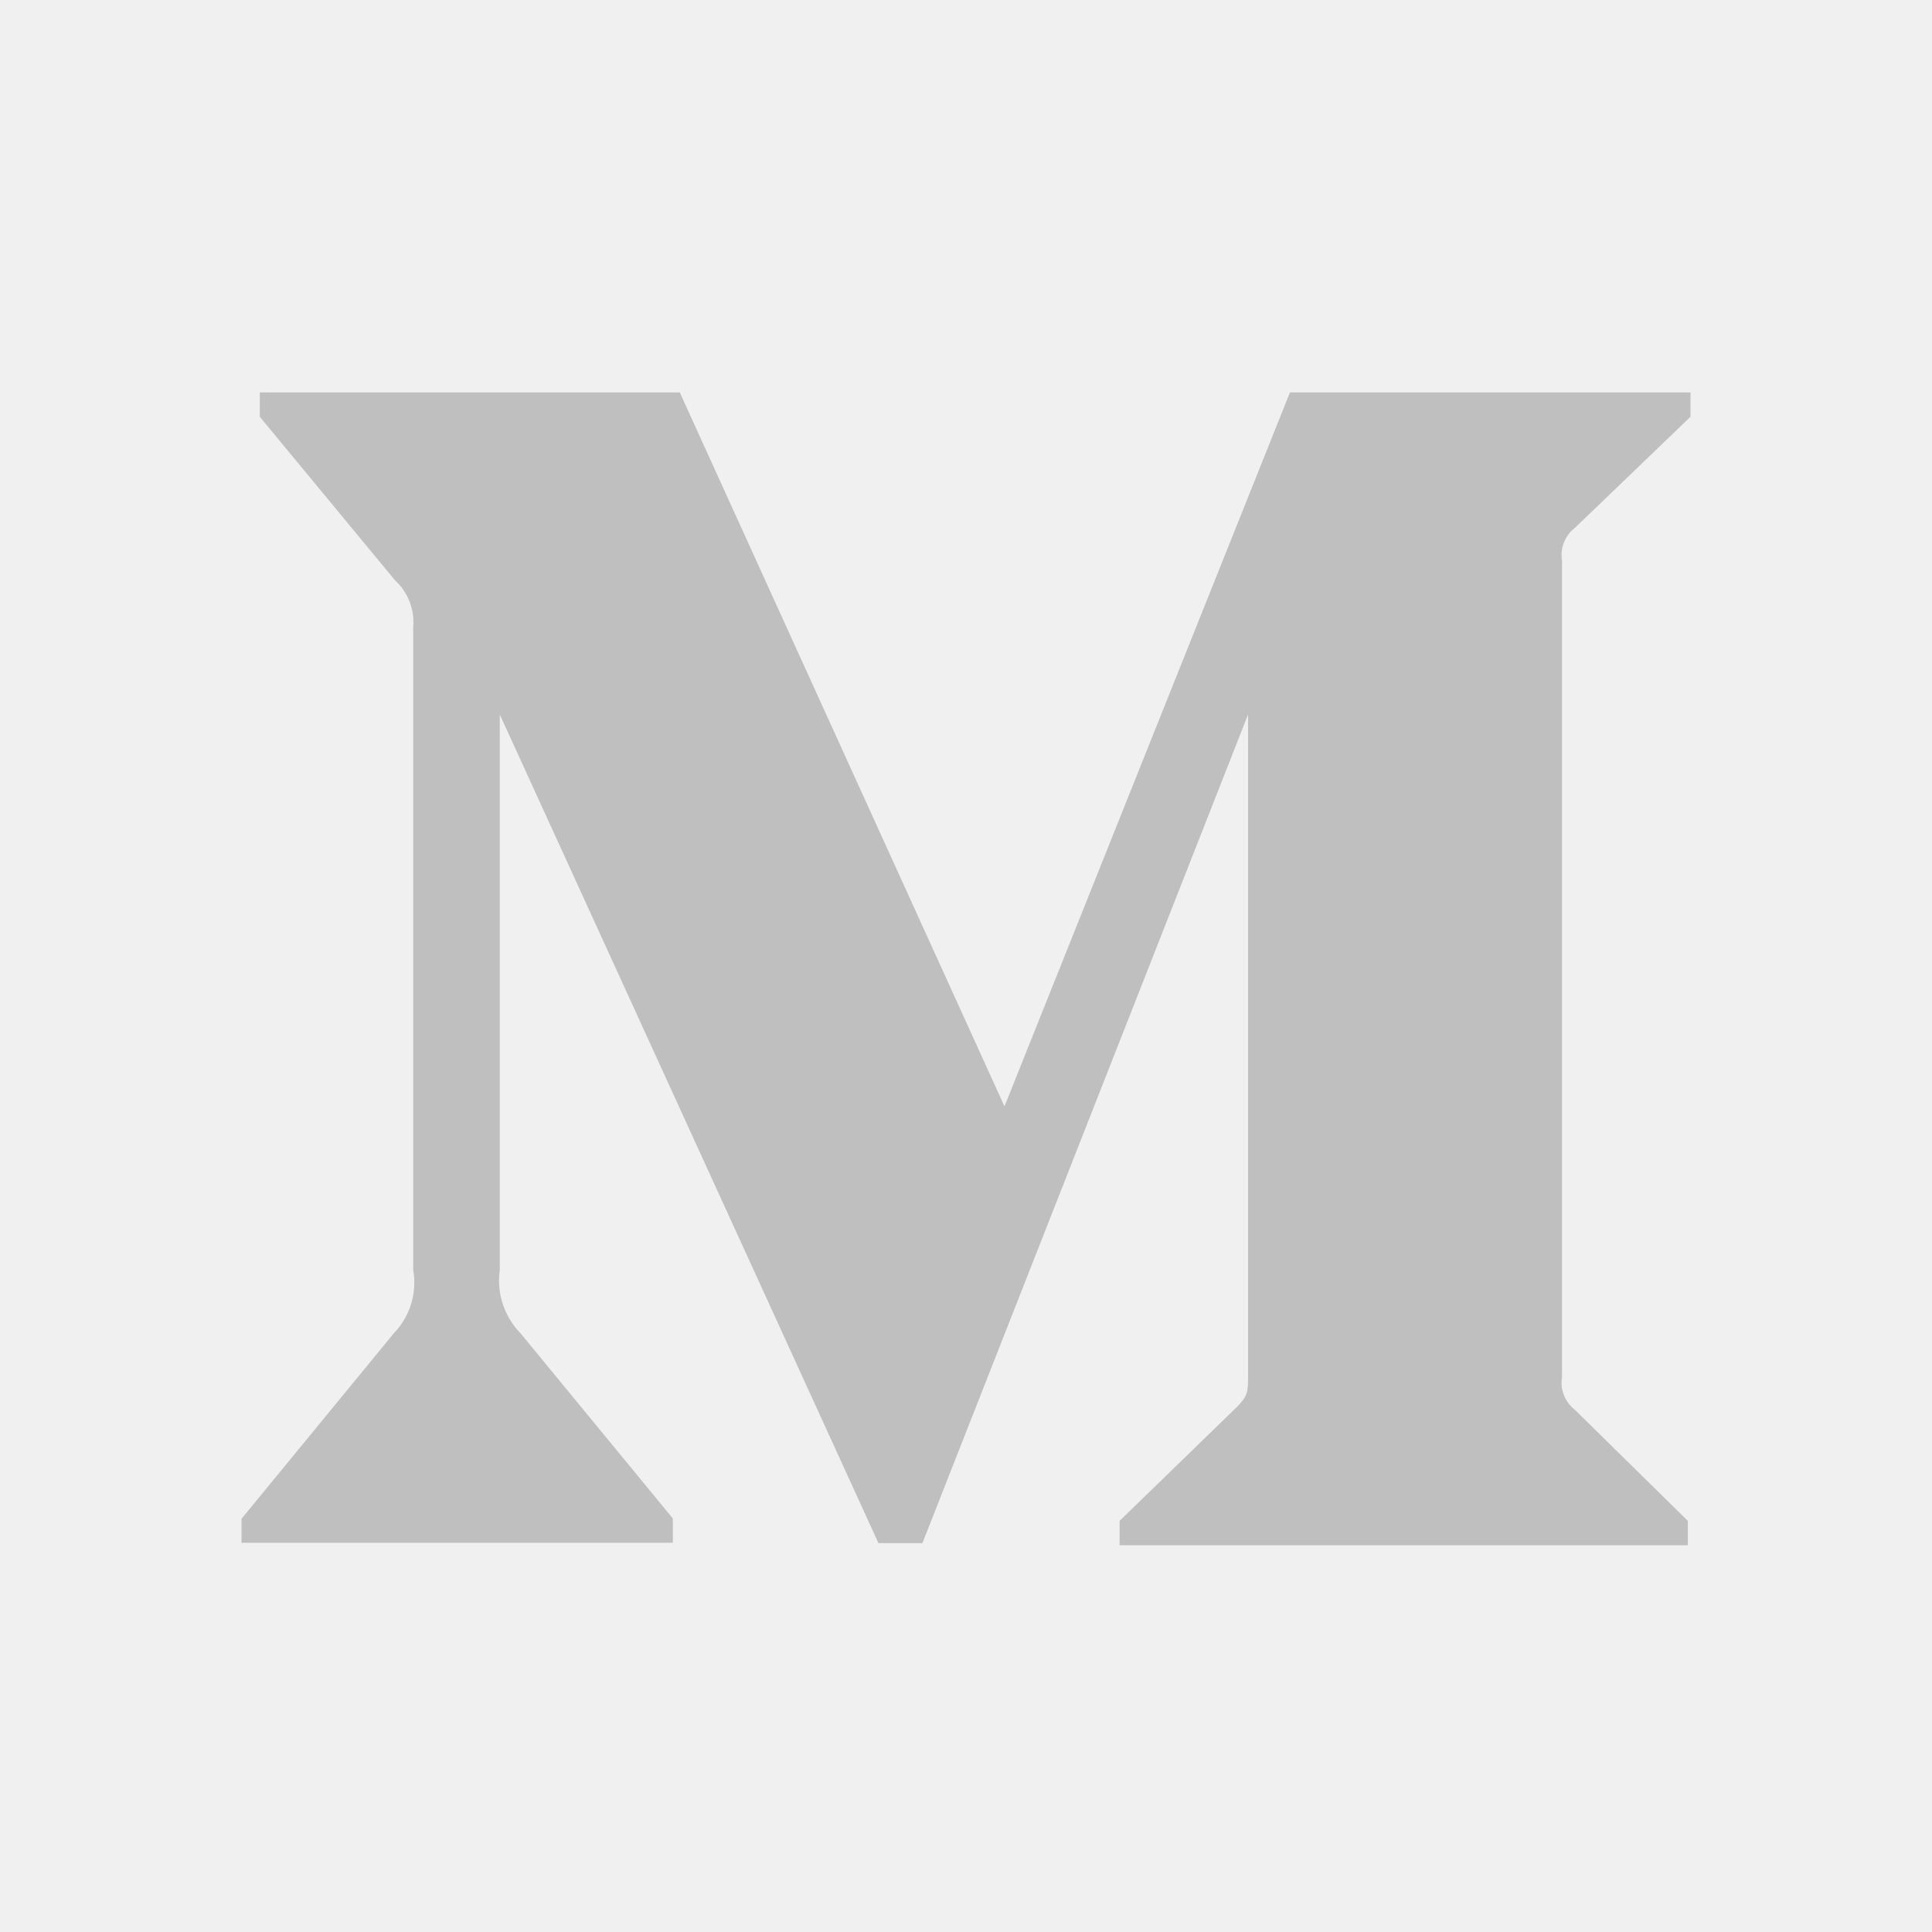
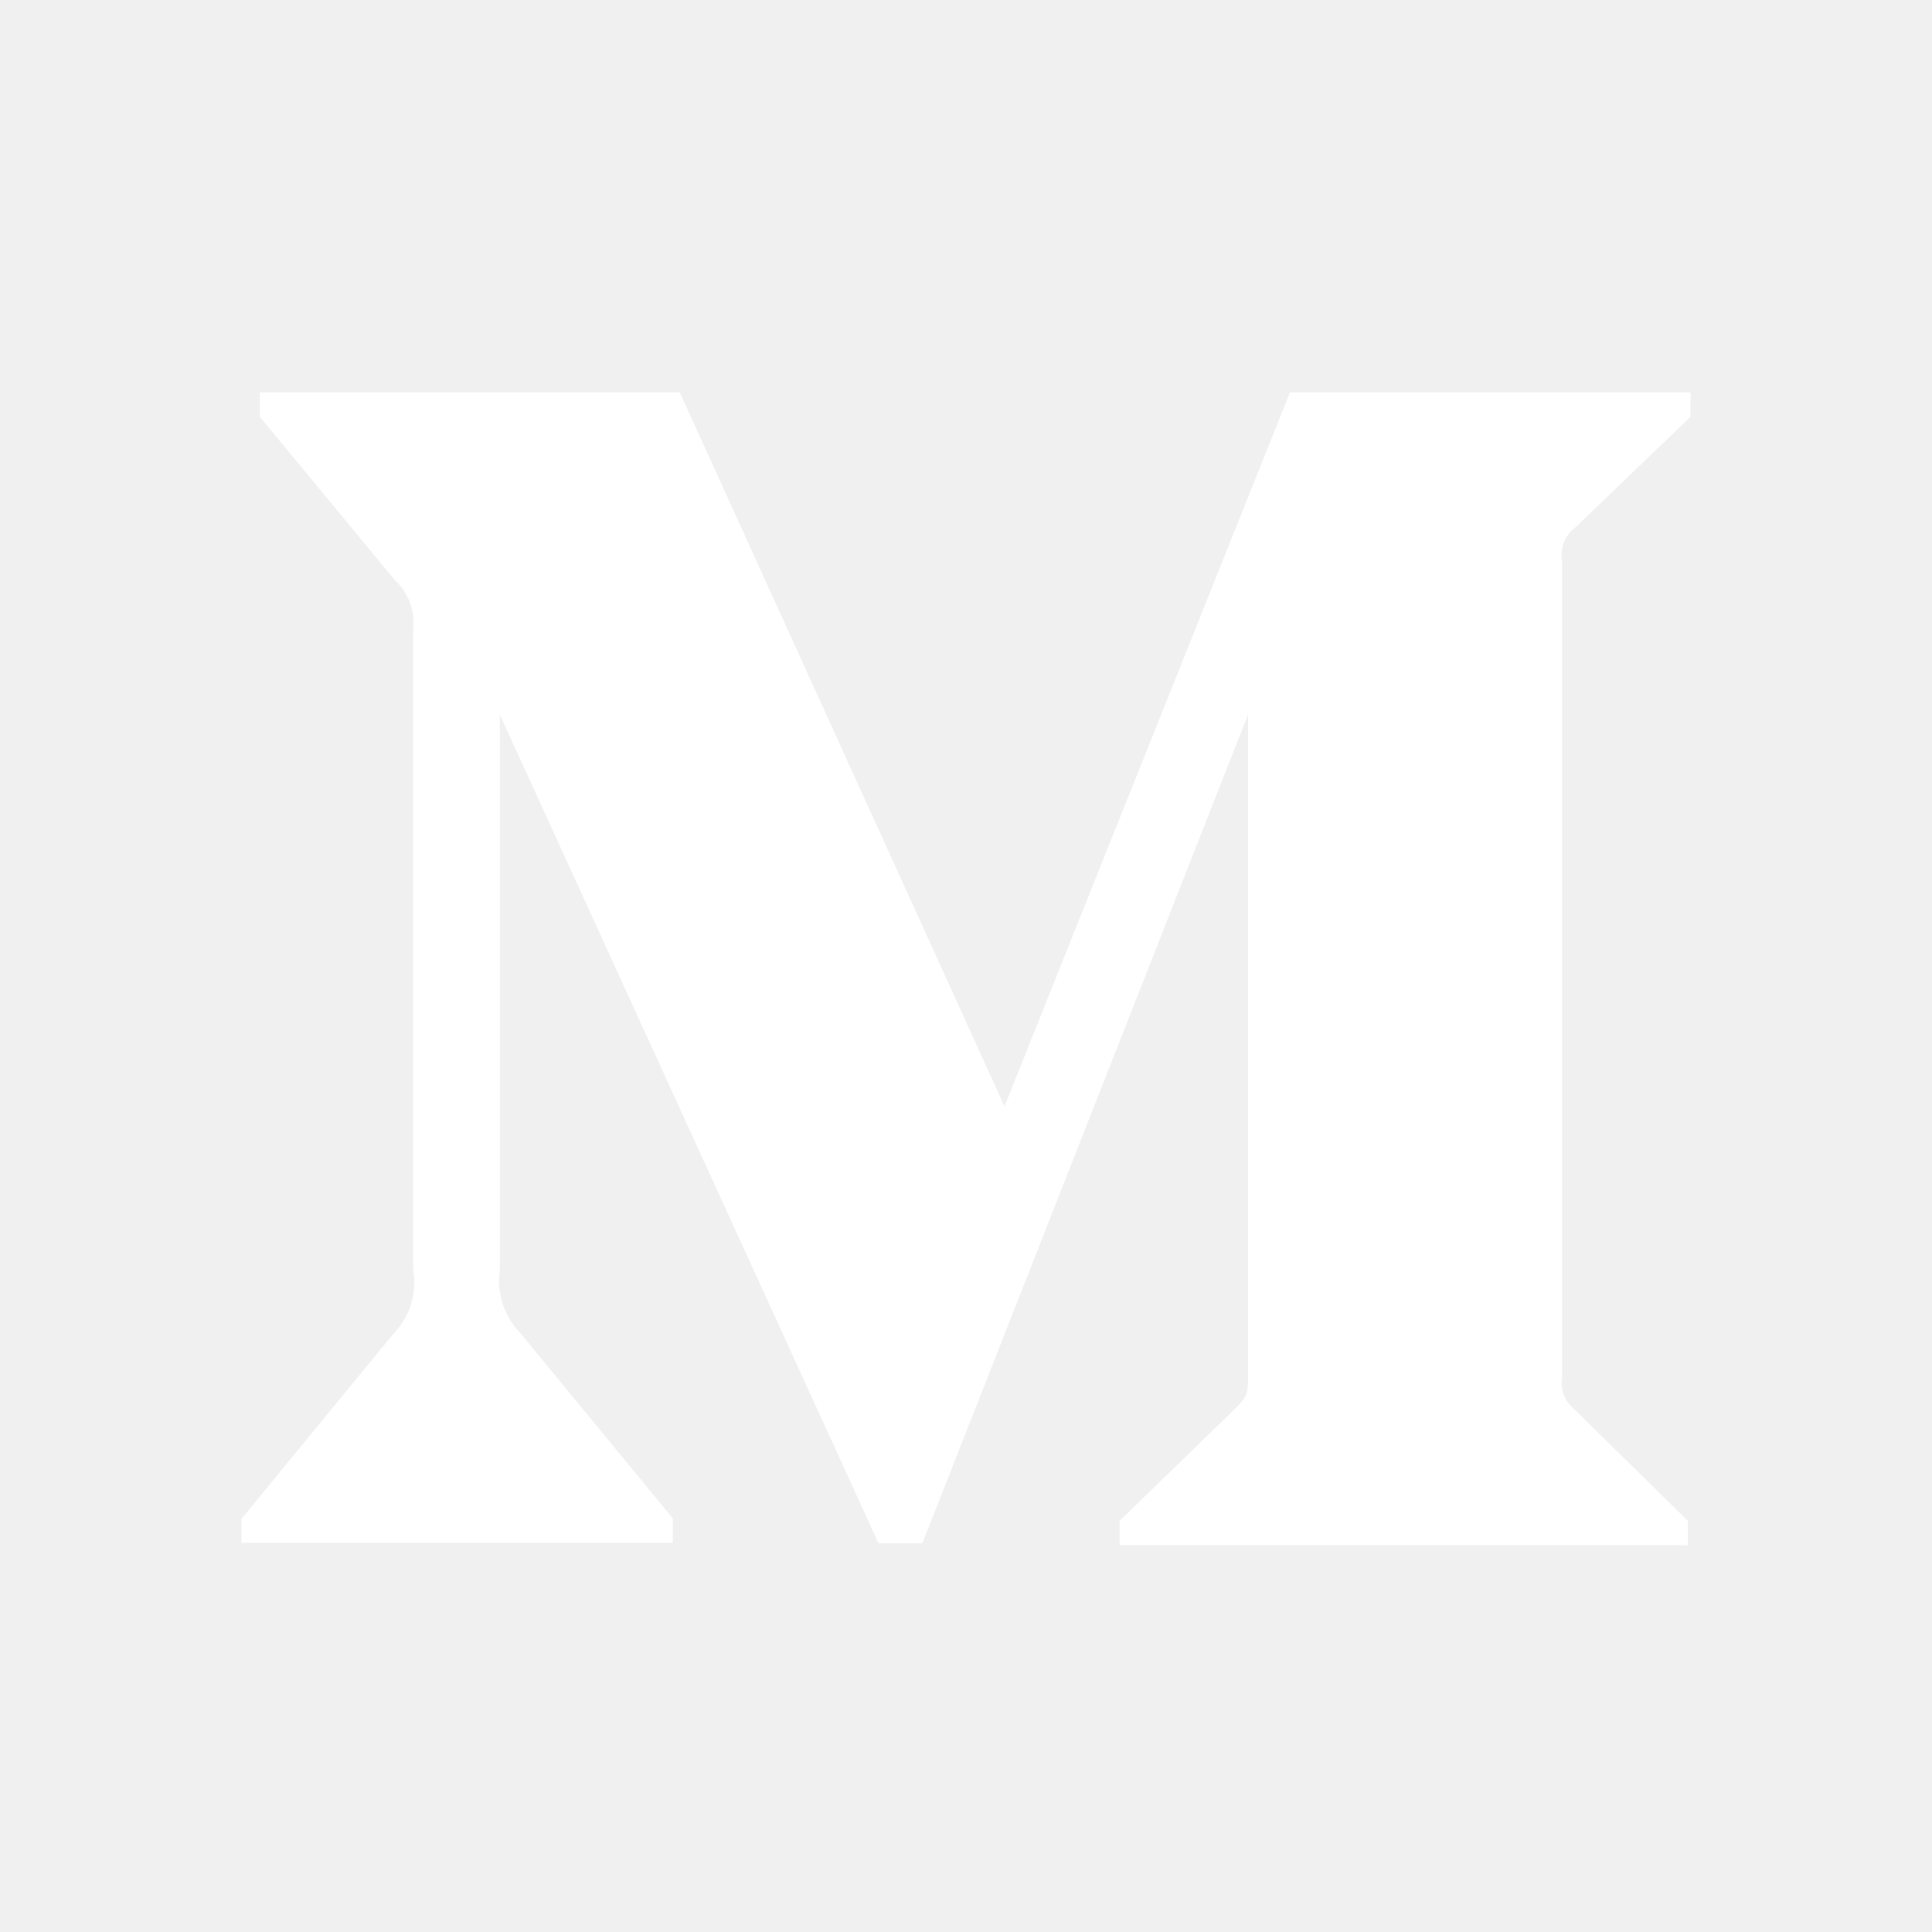
- <svg xmlns="http://www.w3.org/2000/svg" t="1645086285168" class="icon" viewBox="0 0 1024 1024" version="1.1" p-id="9597" width="64" height="64">
+ <svg xmlns="http://www.w3.org/2000/svg" t="1645086761194" class="icon" viewBox="0 0 1024 1024" version="1.1" p-id="9995" width="90" height="90">
  <defs>
    <style type="text/css" />
  </defs>
-   <path d="M834.7 279.8l61.3-58.9V208H683.7L532.4 586.4 360.3 208H137.7v12.9l71.6 86.6c7 6.4 10.6 15.8 9.7 25.2V673c2.2 12.3-1.7 24.8-10.3 33.7L128 805v12.7h228.6v-12.9l-80.6-98c-8.7-8.9-12.9-21.3-11.1-33.7V378.7l200.7 439.2h23.3l172.6-439.2v349.9c0 9.2 0 11.1-6 17.2l-62.1 60.3V819h301.2v-12.9l-59.9-58.9c-5.2-4-7.9-10.7-6.8-17.2V297c-1.1-6.5 1.6-13.2 6.8-17.2z" p-id="9598" fill="#bfbfbf" />
+   <path d="M834.7 279.8l61.3-58.9V208H683.7L532.4 586.4 360.3 208H137.7v12.9l71.6 86.6c7 6.4 10.6 15.8 9.7 25.2V673c2.2 12.3-1.7 24.8-10.3 33.7L128 805v12.7h228.6v-12.9l-80.6-98c-8.7-8.9-12.9-21.3-11.1-33.7V378.7l200.7 439.2h23.3l172.6-439.2v349.9c0 9.2 0 11.1-6 17.2l-62.1 60.3V819h301.2v-12.9l-59.9-58.9c-5.2-4-7.9-10.7-6.8-17.2V297c-1.1-6.5 1.6-13.2 6.8-17.2z" p-id="9996" fill="#ffffff" />
</svg>
